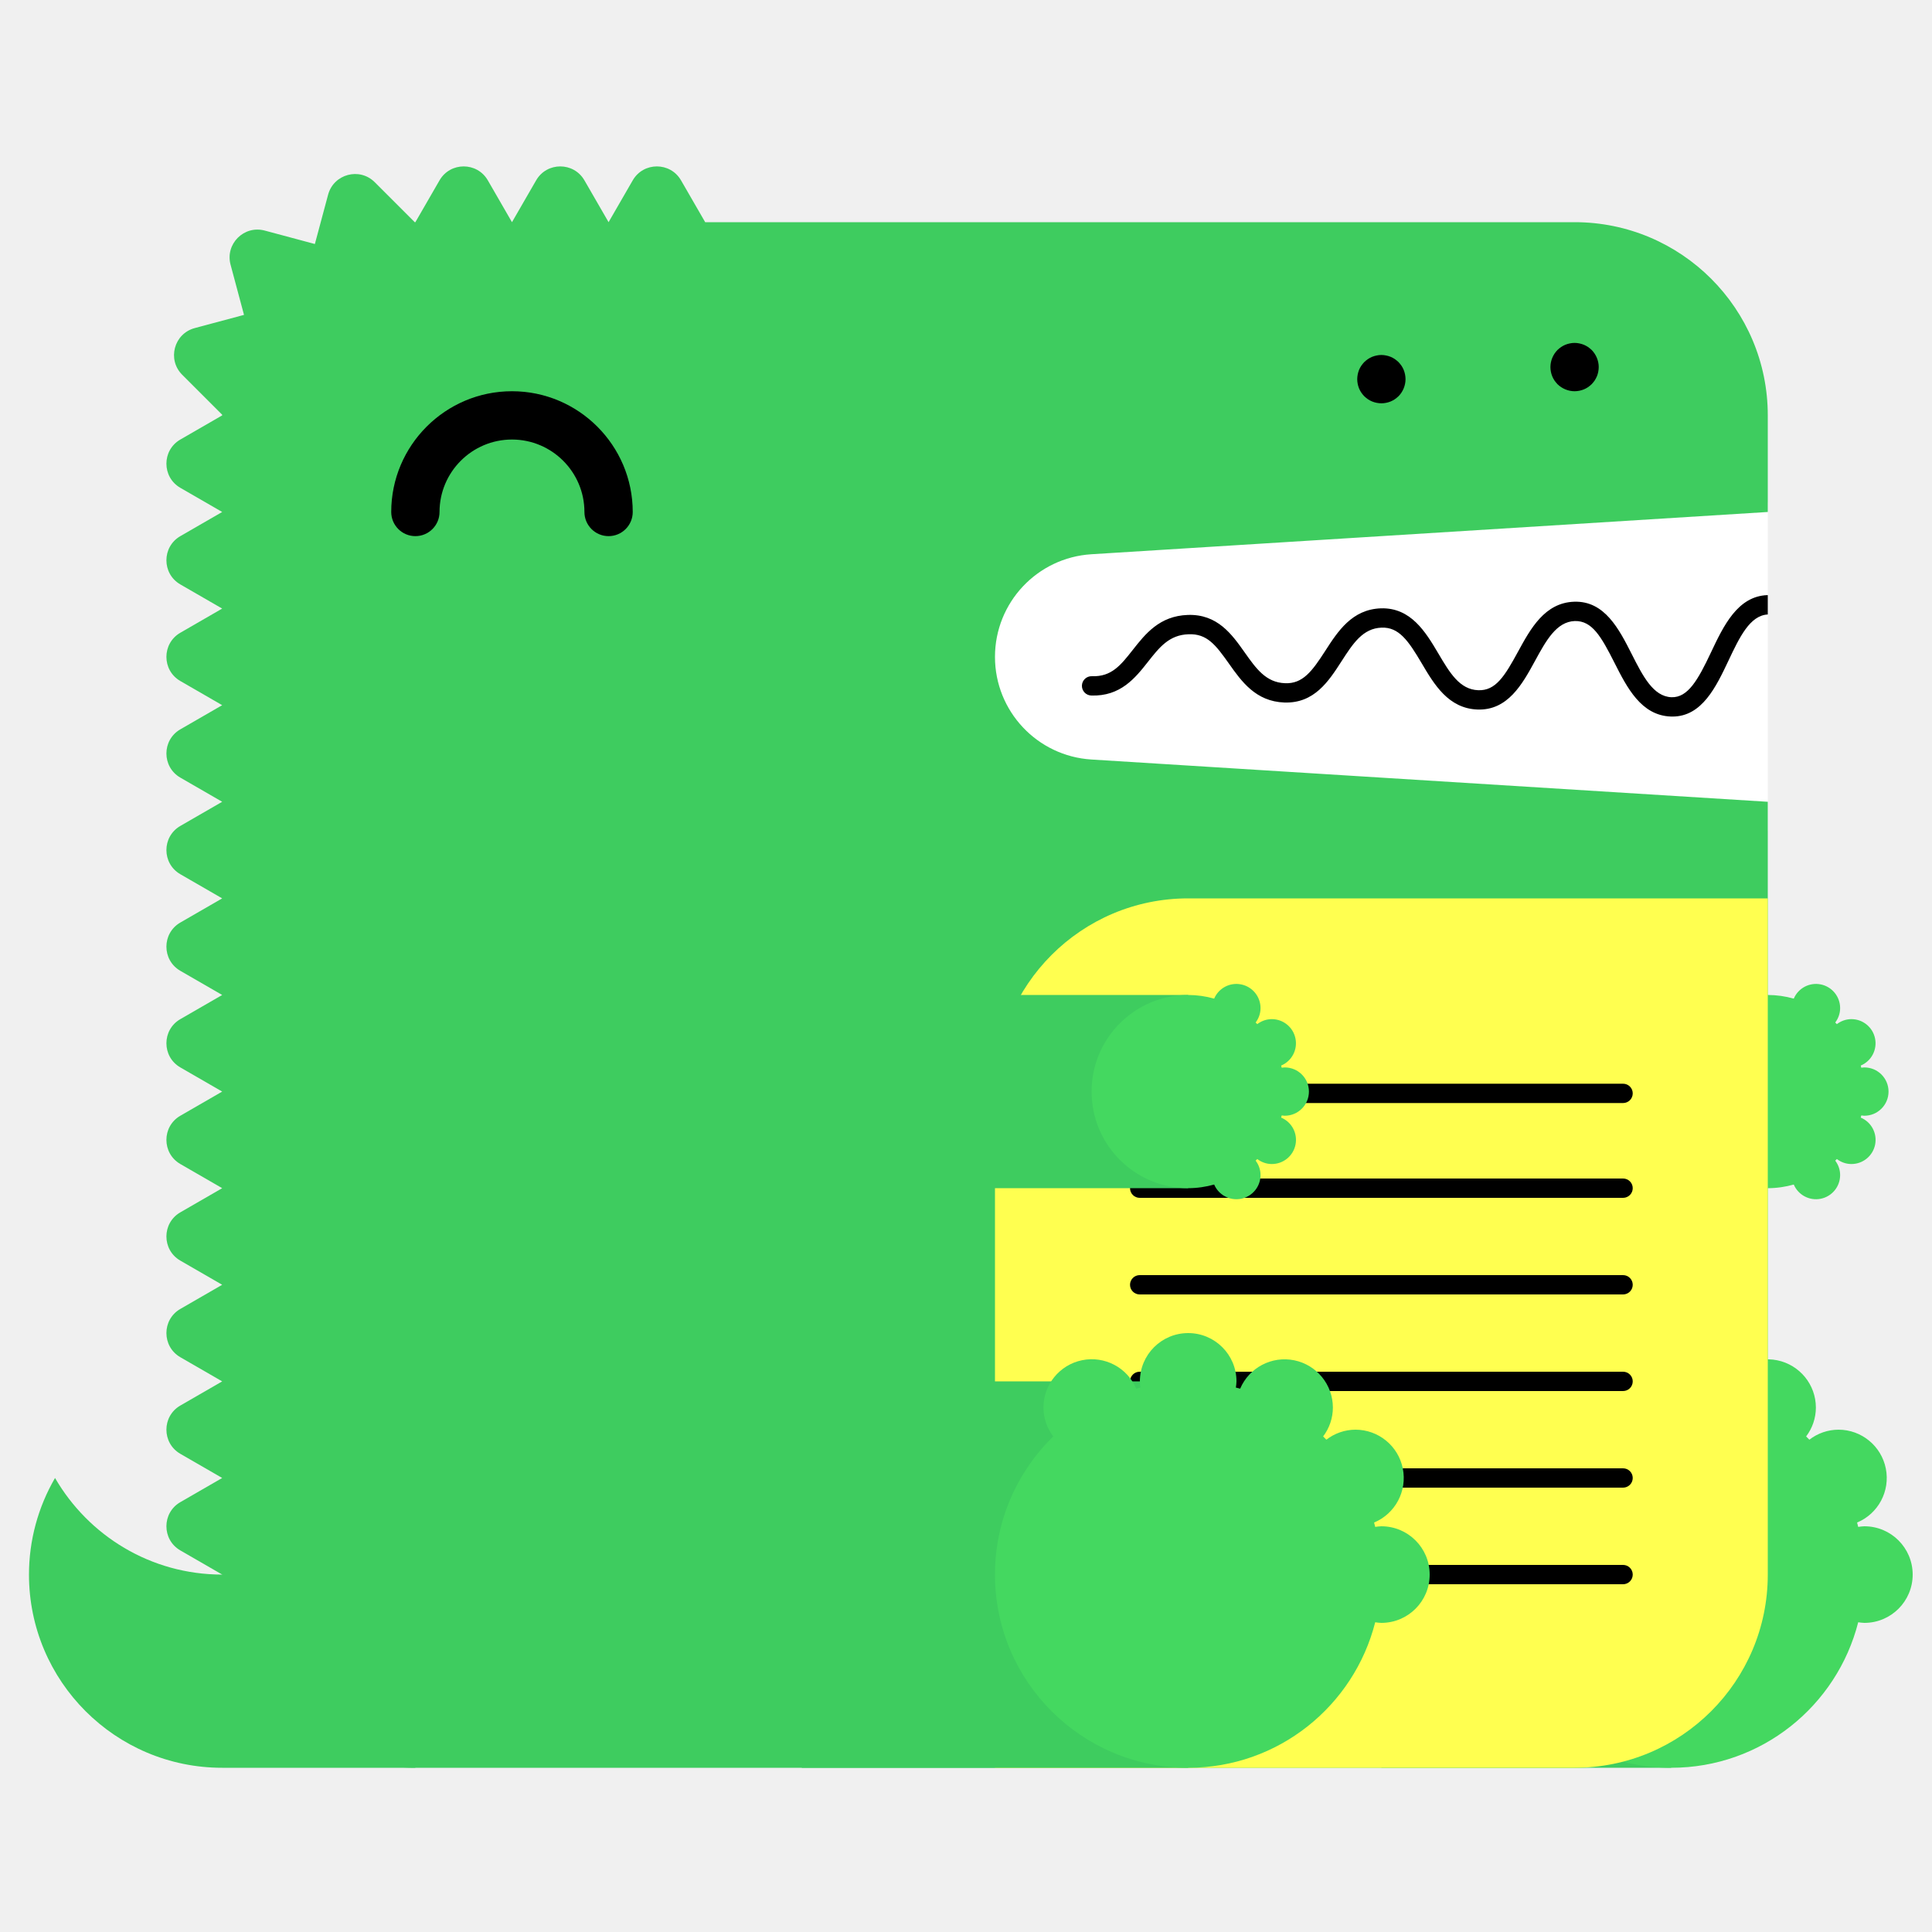
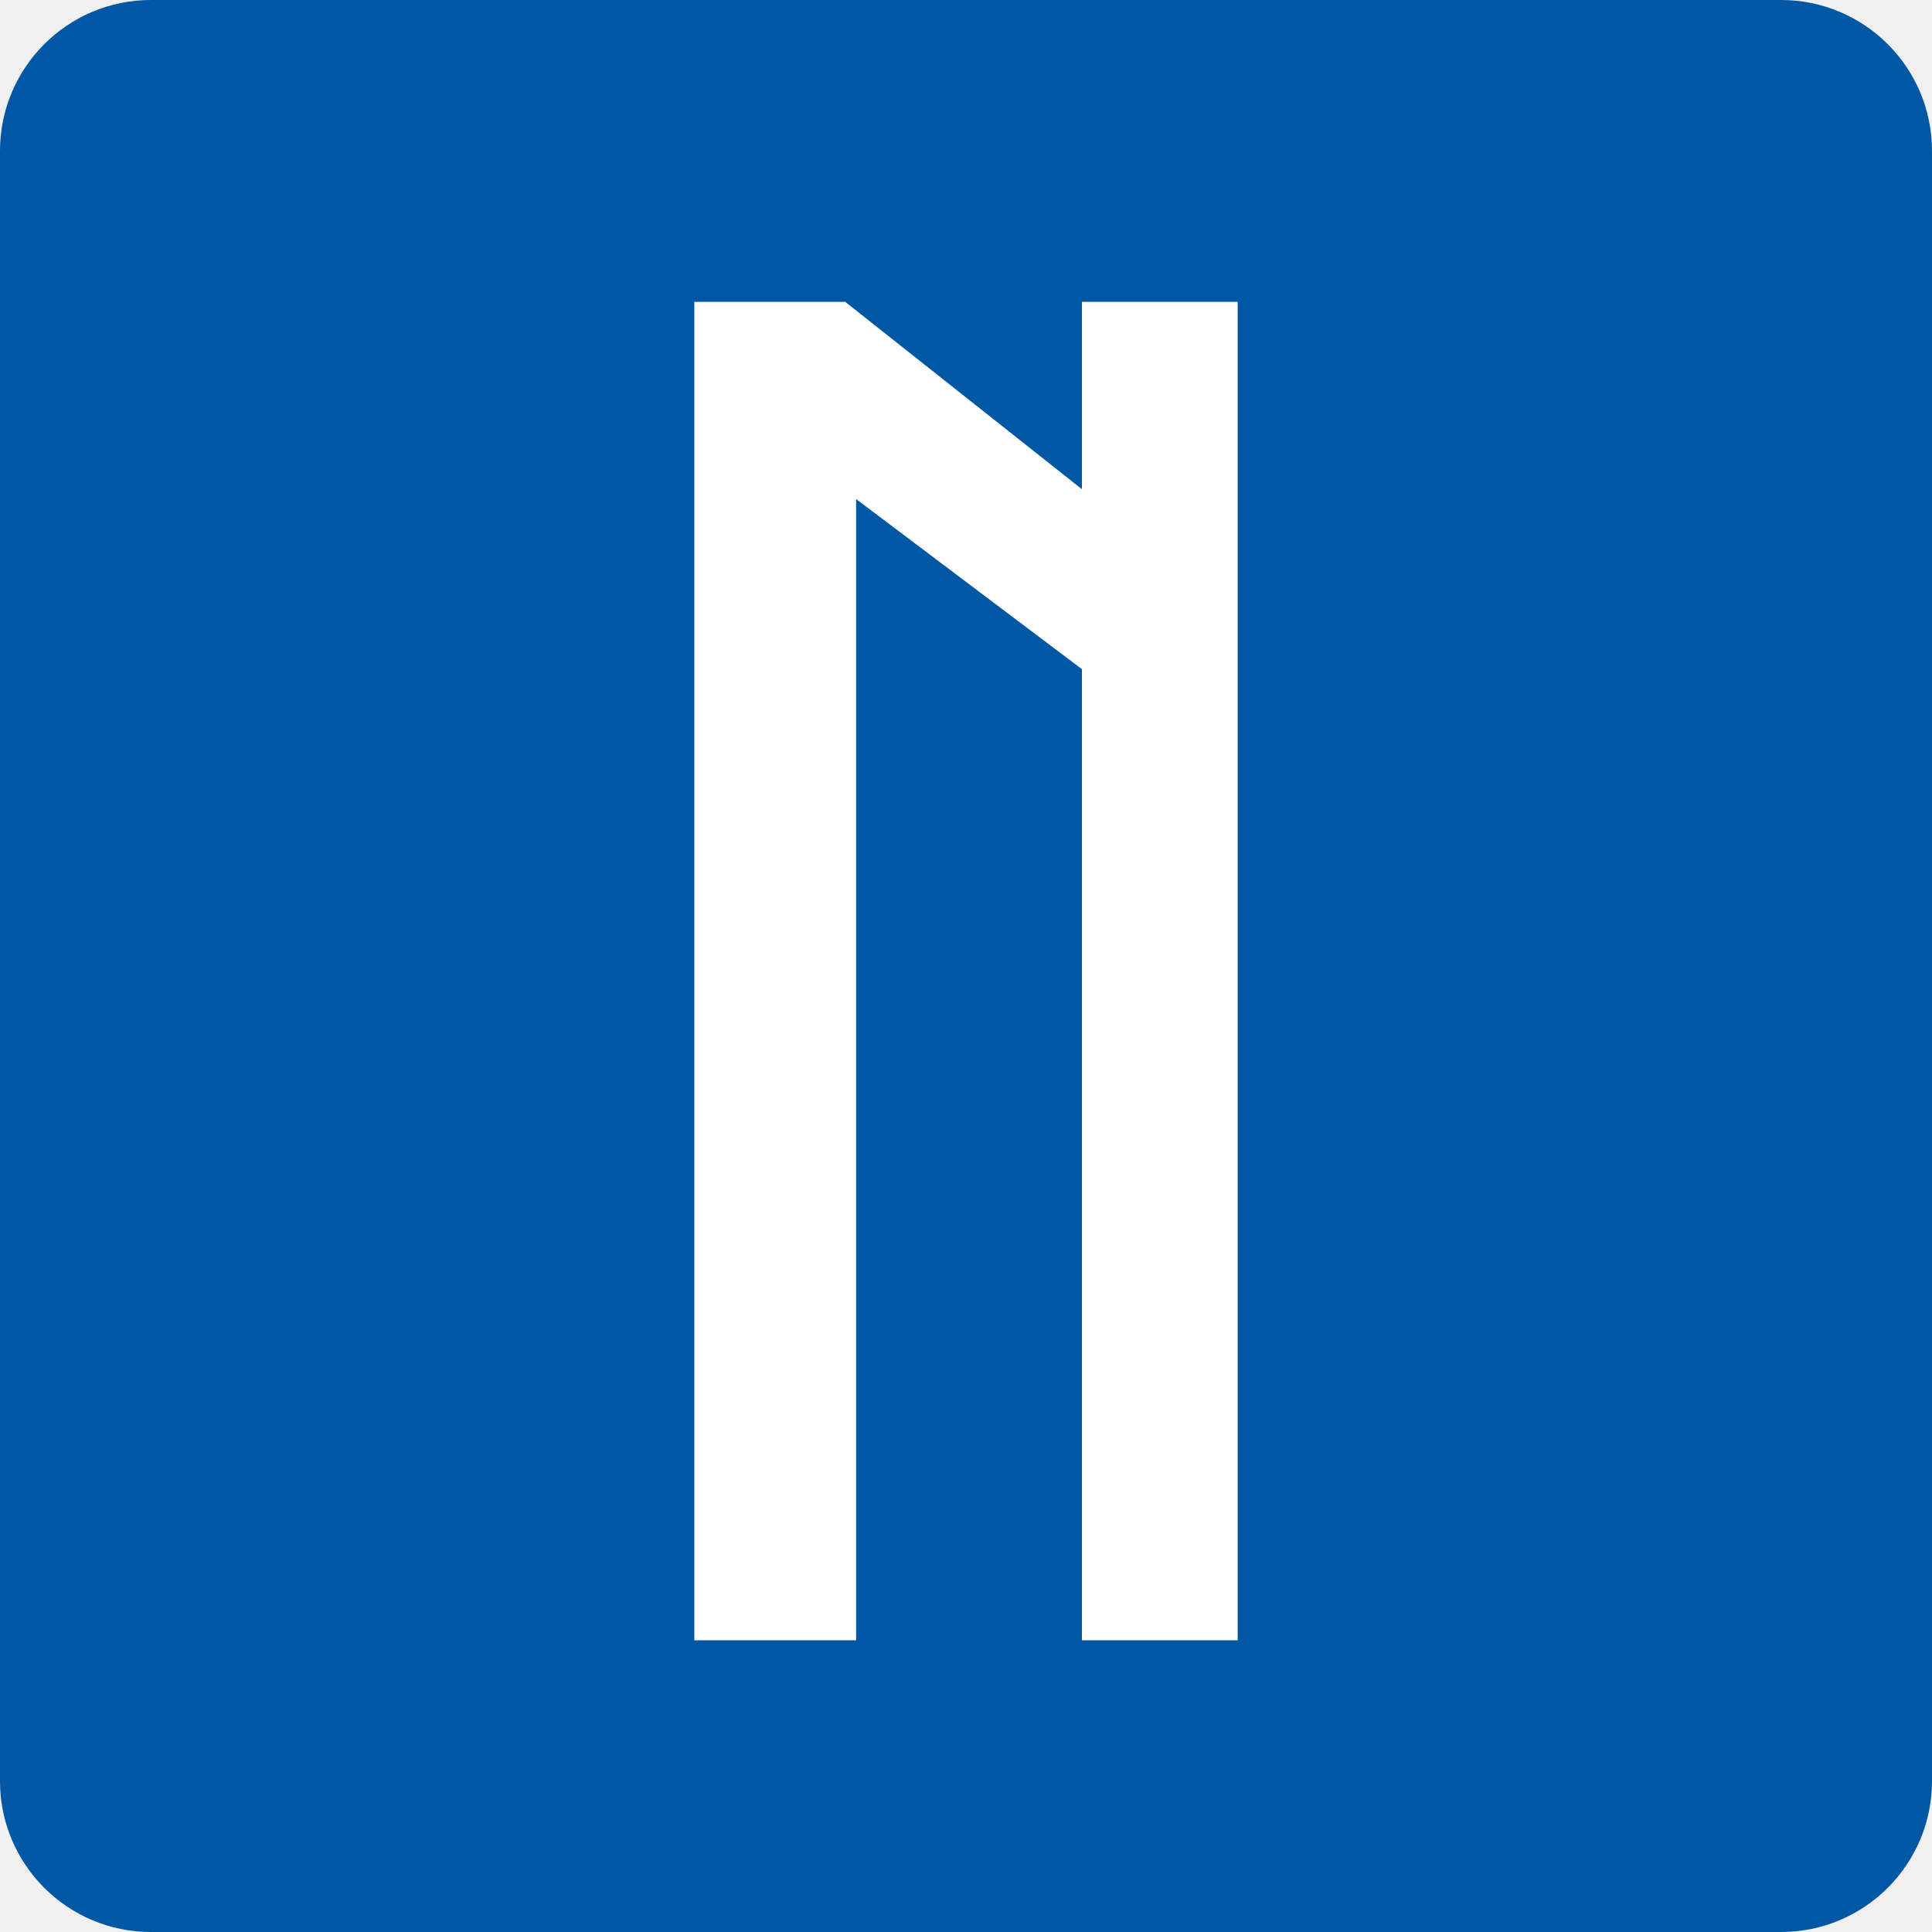
- <svg xmlns="http://www.w3.org/2000/svg" width="200" height="200" viewBox="0 0 200 200">
-   <g fill="none" fill-rule="evenodd">
-     <path fill="#FFF" d="M99 52h84v34H99z" />
-     <path d="M23 163c-7.398 0-13.843-4.027-17.303-10A19.886 19.886 0 0 0 3 163c0 11.046 8.954 20 20 20h20v-20H23z" fill="#3ECC5F" />
-     <path d="M112.98 57.376L183 53V43c0-11.046-8.954-20-20-20H73l-2.5-4.33c-1.112-1.925-3.889-1.925-5 0L63 23l-2.5-4.33c-1.111-1.925-3.889-1.925-5 0L53 23l-2.5-4.33c-1.111-1.925-3.889-1.925-5 0L43 23c-.022 0-.042.003-.065.003l-4.142-4.141c-1.57-1.571-4.252-.853-4.828 1.294l-1.369 5.104-5.192-1.392c-2.148-.575-4.111 1.389-3.535 3.536l1.39 5.193-5.102 1.367c-2.148.576-2.867 3.259-1.296 4.83l4.142 4.142c0 .021-.003.042-.003.064l-4.33 2.5c-1.925 1.111-1.925 3.889 0 5L23 53l-4.33 2.5c-1.925 1.111-1.925 3.889 0 5L23 63l-4.33 2.5c-1.925 1.111-1.925 3.889 0 5L23 73l-4.33 2.5c-1.925 1.111-1.925 3.889 0 5L23 83l-4.33 2.5c-1.925 1.111-1.925 3.889 0 5L23 93l-4.33 2.5c-1.925 1.111-1.925 3.889 0 5L23 103l-4.33 2.5c-1.925 1.111-1.925 3.889 0 5L23 113l-4.33 2.5c-1.925 1.111-1.925 3.889 0 5L23 123l-4.33 2.5c-1.925 1.111-1.925 3.889 0 5L23 133l-4.33 2.5c-1.925 1.111-1.925 3.889 0 5L23 143l-4.33 2.5c-1.925 1.111-1.925 3.889 0 5L23 153l-4.33 2.5c-1.925 1.111-1.925 3.889 0 5L23 163c0 11.046 8.954 20 20 20h120c11.046 0 20-8.954 20-20V83l-70.02-4.376A10.645 10.645 0 0 1 103 68c0-5.621 4.37-10.273 9.98-10.624" fill="#3ECC5F" />
-     <path fill="#3ECC5F" d="M143 183h30v-40h-30z" />
-     <path d="M193 158c-.219 0-.428.037-.639.064-.038-.15-.074-.301-.116-.451A5 5 0 0 0 190.32 148a4.96 4.96 0 0 0-3.016 1.036 26.531 26.531 0 0 0-.335-.336 4.955 4.955 0 0 0 1.011-2.987 5 5 0 0 0-9.599-1.959c-.148-.042-.297-.077-.445-.115.027-.211.064-.42.064-.639a5 5 0 0 0-5-5 5 5 0 0 0-5 5c0 .219.037.428.064.639-.148.038-.297.073-.445.115a4.998 4.998 0 0 0-9.599 1.959c0 1.125.384 2.151 1.011 2.987-3.717 3.632-6.031 8.693-6.031 14.3 0 11.046 8.954 20 20 20 9.339 0 17.16-6.41 19.361-15.064.211.027.42.064.639.064a5 5 0 0 0 5-5 5 5 0 0 0-5-5" fill="#44D860" />
-     <path fill="#3ECC5F" d="M153 123h30v-20h-30z" />
-     <path d="M193 115.5a2.5 2.5 0 1 0 0-5c-.109 0-.214.019-.319.032-.02-.075-.037-.15-.058-.225a2.501 2.501 0 0 0-.963-4.807c-.569 0-1.088.197-1.508.518a6.653 6.653 0 0 0-.168-.168c.314-.417.506-.931.506-1.494a2.5 2.5 0 0 0-4.8-.979A9.987 9.987 0 0 0 183 103c-5.522 0-10 4.478-10 10s4.478 10 10 10c.934 0 1.833-.138 2.69-.377a2.5 2.5 0 0 0 4.8-.979c0-.563-.192-1.077-.506-1.494.057-.055.113-.111.168-.168.42.321.939.518 1.508.518a2.5 2.5 0 0 0 .963-4.807c.021-.074.038-.15.058-.225.105.013.21.032.319.032" fill="#44D860" />
-     <path d="M63 55.5a2.5 2.5 0 0 1-2.5-2.5c0-4.136-3.364-7.5-7.5-7.5s-7.5 3.364-7.5 7.5a2.5 2.5 0 1 1-5 0c0-6.893 5.607-12.5 12.5-12.5S65.5 46.107 65.5 53a2.5 2.5 0 0 1-2.5 2.5" fill="#000" />
-     <path d="M103 183h60c11.046 0 20-8.954 20-20V93h-60c-11.046 0-20 8.954-20 20v70z" fill="#FFFF50" />
-     <path d="M168.02 124h-50.04a1 1 0 1 1 0-2h50.04a1 1 0 1 1 0 2m0 20h-50.04a1 1 0 1 1 0-2h50.04a1 1 0 1 1 0 2m0 20h-50.04a1 1 0 1 1 0-2h50.04a1 1 0 1 1 0 2m0-49.814h-50.04a1 1 0 1 1 0-2h50.04a1 1 0 1 1 0 2m0 19.814h-50.04a1 1 0 1 1 0-2h50.04a1 1 0 1 1 0 2m0 20h-50.04a1 1 0 1 1 0-2h50.04a1 1 0 1 1 0 2M183 61.611c-.012 0-.022-.006-.034-.005-3.09.105-4.552 3.196-5.842 5.923-1.346 2.85-2.387 4.703-4.093 4.647-1.889-.068-2.969-2.202-4.113-4.46-1.314-2.594-2.814-5.536-5.963-5.426-3.046.104-4.513 2.794-5.807 5.167-1.377 2.528-2.314 4.065-4.121 3.994-1.927-.07-2.951-1.805-4.136-3.813-1.321-2.236-2.848-4.75-5.936-4.664-2.994.103-4.465 2.385-5.763 4.4-1.373 2.13-2.335 3.428-4.165 3.351-1.973-.07-2.992-1.51-4.171-3.177-1.324-1.873-2.816-3.993-5.895-3.89-2.928.1-4.399 1.97-5.696 3.618-1.232 1.564-2.194 2.802-4.229 2.724a1 1 0 0 0-.072 2c3.017.101 4.545-1.8 5.872-3.487 1.177-1.496 2.193-2.787 4.193-2.855 1.926-.082 2.829 1.115 4.195 3.045 1.297 1.834 2.769 3.914 5.731 4.021 3.103.104 4.596-2.215 5.918-4.267 1.182-1.834 2.202-3.417 4.15-3.484 1.793-.067 2.769 1.35 4.145 3.681 1.297 2.197 2.766 4.686 5.787 4.796 3.125.108 4.634-2.62 5.949-5.035 1.139-2.088 2.214-4.06 4.119-4.126 1.793-.042 2.728 1.595 4.111 4.33 1.292 2.553 2.757 5.445 5.825 5.556l.169.003c3.064 0 4.518-3.075 5.805-5.794 1.139-2.41 2.217-4.68 4.067-4.773v-2z" fill="#000" />
-     <path fill="#3ECC5F" d="M83 183h40v-40H83z" />
-     <path d="M143 158c-.219 0-.428.037-.639.064-.038-.15-.074-.301-.116-.451A5 5 0 0 0 140.32 148a4.96 4.96 0 0 0-3.016 1.036 26.531 26.531 0 0 0-.335-.336 4.955 4.955 0 0 0 1.011-2.987 5 5 0 0 0-9.599-1.959c-.148-.042-.297-.077-.445-.115.027-.211.064-.42.064-.639a5 5 0 0 0-5-5 5 5 0 0 0-5 5c0 .219.037.428.064.639-.148.038-.297.073-.445.115a4.998 4.998 0 0 0-9.599 1.959c0 1.125.384 2.151 1.011 2.987-3.717 3.632-6.031 8.693-6.031 14.3 0 11.046 8.954 20 20 20 9.339 0 17.16-6.41 19.361-15.064.211.027.42.064.639.064a5 5 0 0 0 5-5 5 5 0 0 0-5-5" fill="#44D860" />
-     <path fill="#3ECC5F" d="M83 123h40v-20H83z" />
-     <path d="M133 115.5a2.5 2.5 0 1 0 0-5c-.109 0-.214.019-.319.032-.02-.075-.037-.15-.058-.225a2.501 2.501 0 0 0-.963-4.807c-.569 0-1.088.197-1.508.518a6.653 6.653 0 0 0-.168-.168c.314-.417.506-.931.506-1.494a2.5 2.5 0 0 0-4.8-.979A9.987 9.987 0 0 0 123 103c-5.522 0-10 4.478-10 10s4.478 10 10 10c.934 0 1.833-.138 2.69-.377a2.5 2.5 0 0 0 4.8-.979c0-.563-.192-1.077-.506-1.494.057-.055.113-.111.168-.168.42.321.939.518 1.508.518a2.5 2.5 0 0 0 .963-4.807c.021-.074.038-.15.058-.225.105.013.21.032.319.032" fill="#44D860" />
-     <path d="M143 41.75c-.16 0-.33-.02-.49-.05a2.52 2.52 0 0 1-.47-.14c-.15-.06-.29-.14-.431-.23-.13-.09-.259-.2-.38-.31-.109-.12-.219-.24-.309-.38s-.17-.28-.231-.43a2.619 2.619 0 0 1-.189-.96c0-.16.02-.33.05-.49.03-.16.08-.31.139-.47.061-.15.141-.29.231-.43.09-.13.2-.26.309-.38.121-.11.25-.22.38-.31.141-.09.281-.17.431-.23.149-.06.31-.11.47-.14.32-.07.65-.07.98 0 .159.03.32.08.47.14.149.06.29.14.43.23.13.09.259.2.38.31.11.12.22.25.31.38.09.14.17.28.23.43.06.16.11.31.14.47.029.16.05.33.05.49 0 .66-.271 1.31-.73 1.77-.121.11-.25.22-.38.31-.14.09-.281.17-.43.23a2.565 2.565 0 0 1-.96.19m20-1.25c-.66 0-1.3-.27-1.771-.73a3.802 3.802 0 0 1-.309-.38c-.09-.14-.17-.28-.231-.43a2.619 2.619 0 0 1-.189-.96c0-.66.27-1.3.729-1.77.121-.11.25-.22.38-.31.141-.09.281-.17.431-.23.149-.06.31-.11.47-.14.32-.07.66-.07.98 0 .159.03.32.08.47.14.149.06.29.14.43.23.13.09.259.2.38.31.459.47.73 1.11.73 1.77 0 .16-.021.33-.05.49-.03.16-.08.32-.14.47-.07.15-.14.29-.23.43-.09.13-.2.26-.31.38-.121.11-.25.22-.38.31-.14.09-.281.17-.43.23a2.565 2.565 0 0 1-.96.19" fill="#000" />
-   </g>
+ <svg xmlns="http://www.w3.org/2000/svg" width="128" height="128" viewBox="0 0 128 128" fill="none">
+   <rect width="128" height="128" rx="10" fill="#0058A4" />
+   <path d="M71.68 32.411L56 20H46V108.675H56.72V33.064L71.68 44.333V108.675H82V20H71.68V32.411Z" fill="white" />
</svg>
